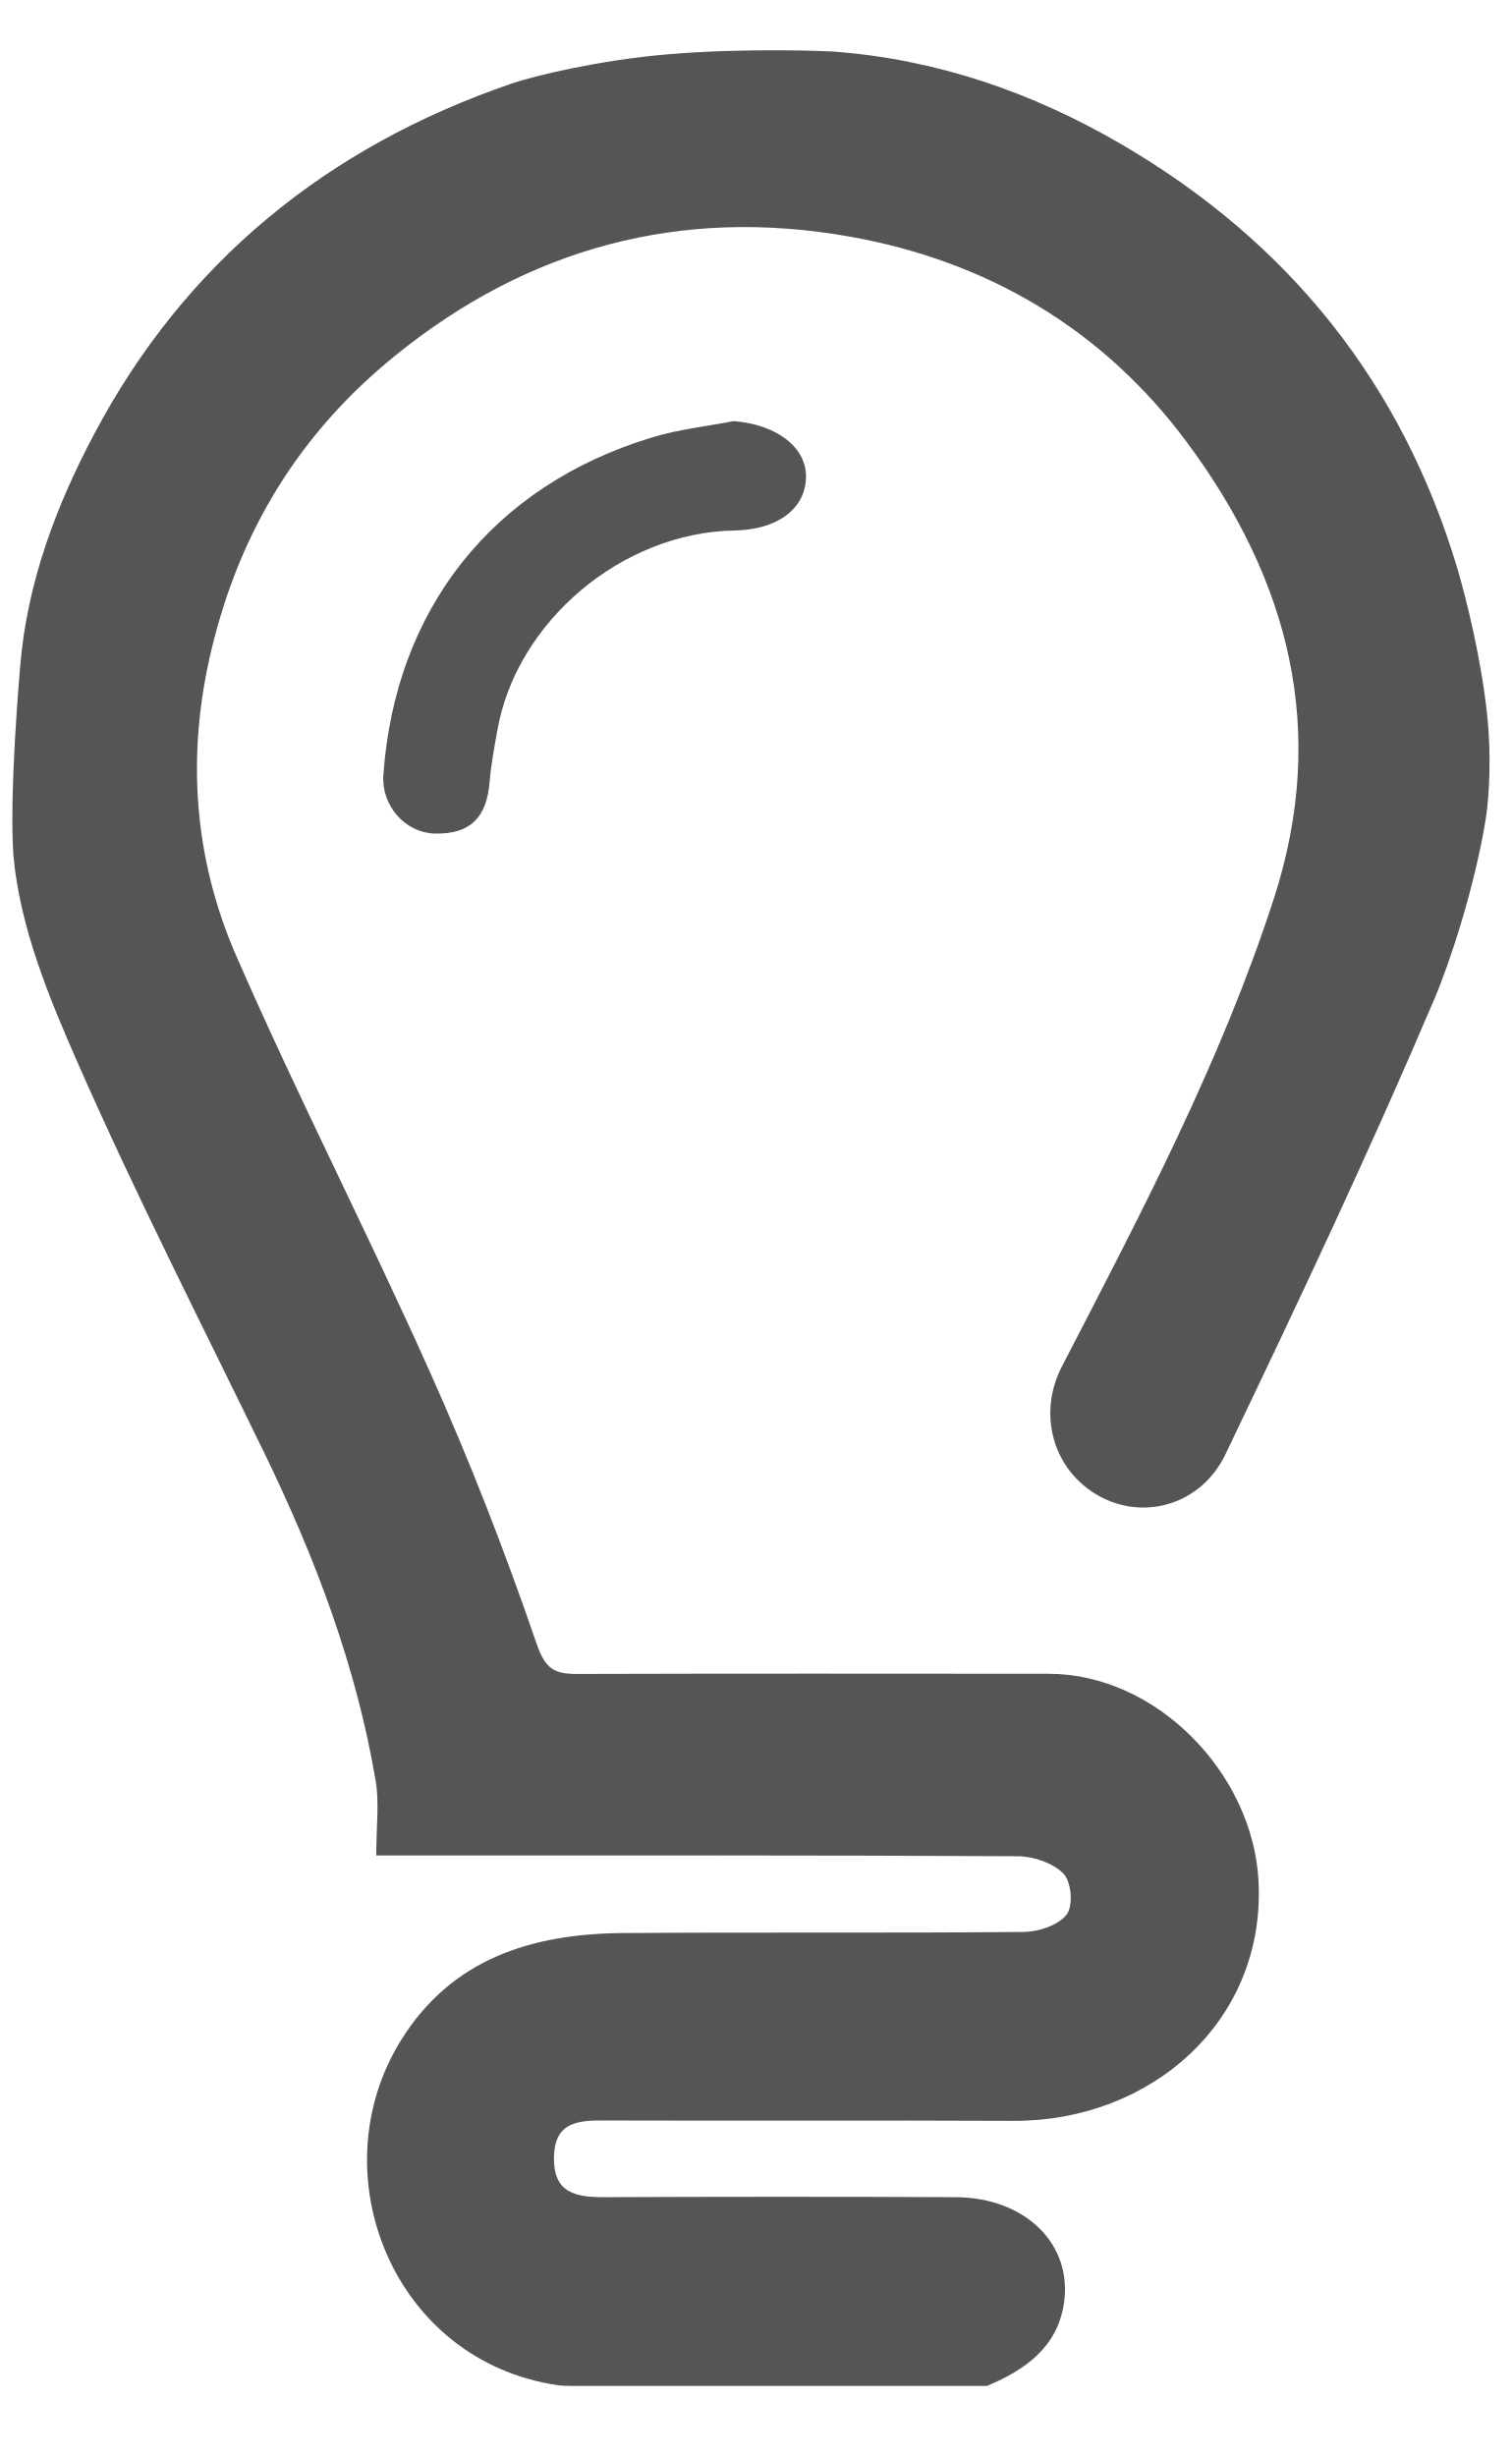
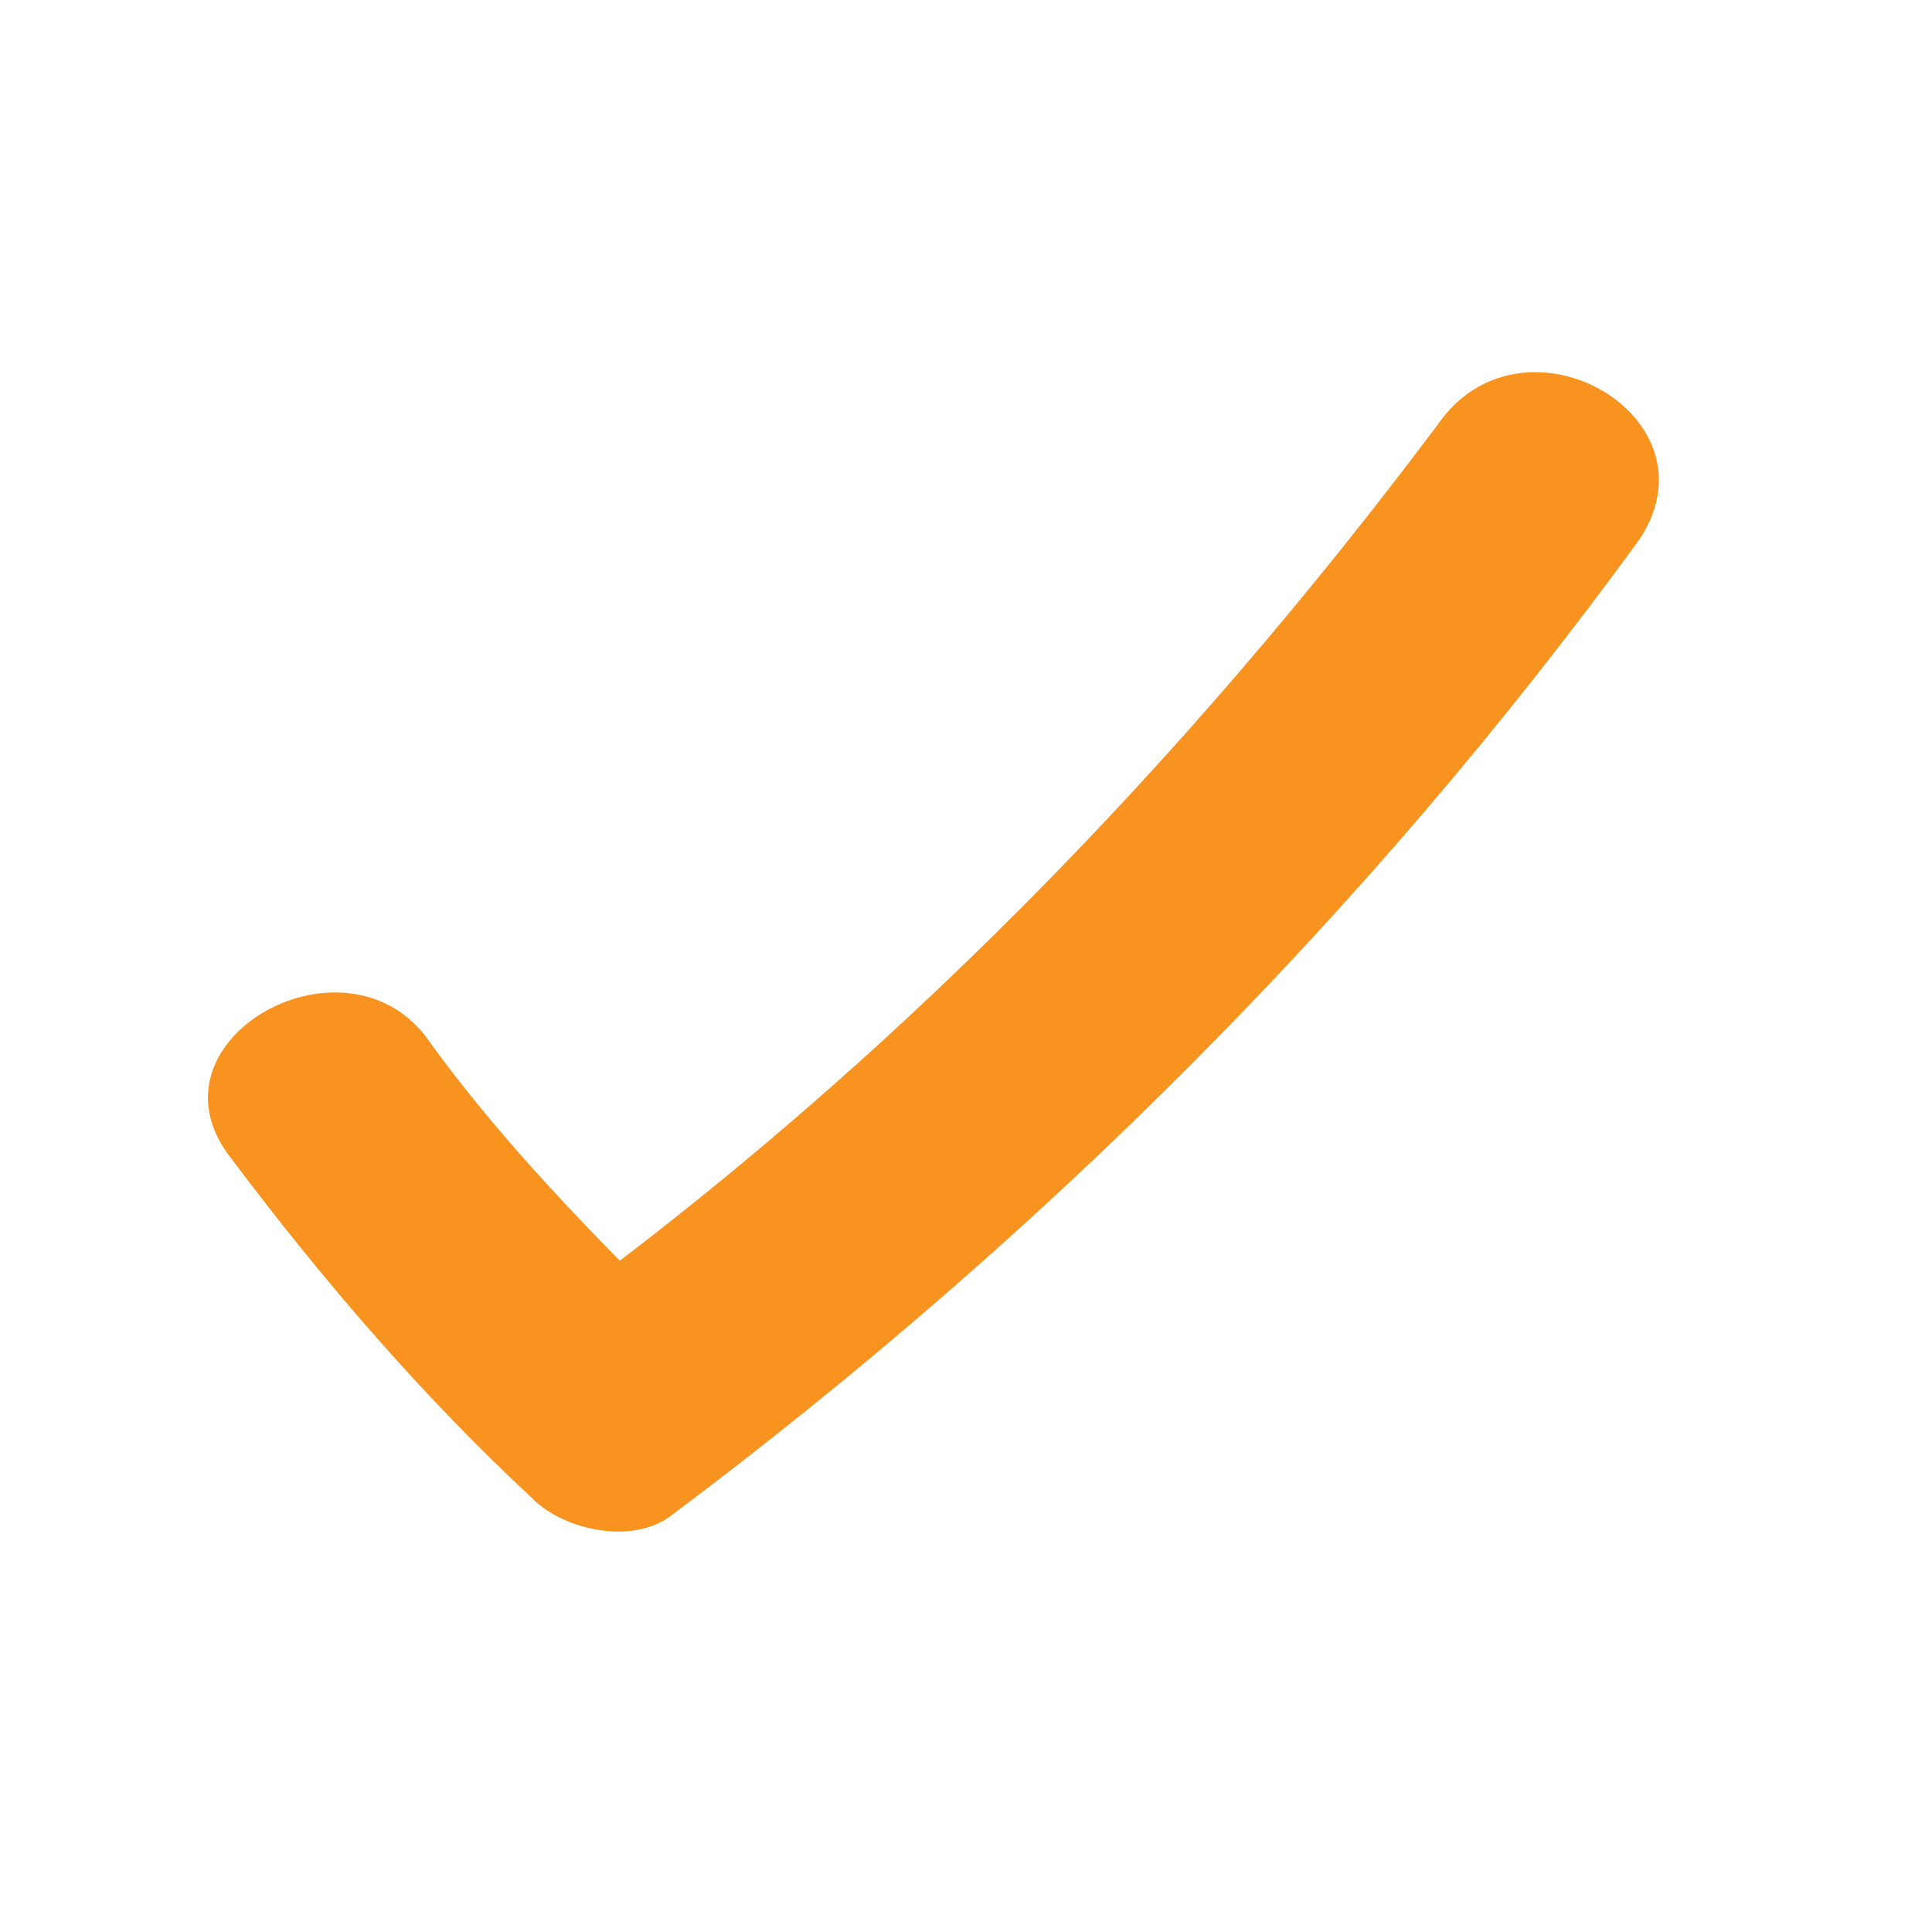
- <svg xmlns="http://www.w3.org/2000/svg" width="16px" height="26px" viewBox="0 0 16 26" version="1.1">
-   <defs />
-   <g id="Page-1" stroke="none" stroke-width="1" fill="none" fill-rule="evenodd">
-     <g id="Control-screen-Copy-3" transform="translate(-171, -139)" fill="#555554">
-       <g id="Control-1-Copy-2" transform="translate(156, 128)">
-         <g id="Bulb" transform="translate(15, 11)">
-           <path d="M15.178,10.59 C14.488,12.21 13.734,13.806 12.972,15.396 C12.715,15.932 12.107,16.101 11.632,15.836 C11.14,15.561 10.984,14.962 11.24,14.468 C12.074,12.855 12.923,11.247 13.485,9.512 C14.061,7.733 13.649,6.144 12.565,4.683 C11.68,3.489 10.456,2.764 8.995,2.505 C7.211,2.188 5.594,2.62 4.182,3.766 C3.171,4.585 2.543,5.618 2.242,6.863 C1.971,7.979 2.047,9.078 2.5,10.117 C3.149,11.605 3.893,13.052 4.555,14.533 C4.974,15.468 5.346,16.426 5.678,17.394 C5.77,17.664 5.862,17.722 6.111,17.721 C7.773,17.716 9.435,17.718 11.098,17.719 C12.245,17.719 13.259,18.774 13.322,19.905 C13.404,21.386 12.193,22.459 10.724,22.452 C9.28,22.445 7.835,22.453 6.391,22.448 C6.108,22.447 5.873,22.469 5.864,22.833 C5.855,23.213 6.089,23.261 6.395,23.26 C7.635,23.255 8.875,23.254 10.115,23.26 C10.854,23.263 11.358,23.758 11.262,24.388 C11.191,24.849 10.853,25.089 10.448,25.258 L6.031,25.258 C5.992,25.257 5.952,25.257 5.909,25.251 C4.16,24.999 3.37,23.011 4.243,21.602 C4.777,20.738 5.625,20.472 6.589,20.464 C8.006,20.453 9.424,20.466 10.841,20.452 C10.998,20.45 11.206,20.379 11.292,20.267 C11.362,20.175 11.342,19.923 11.259,19.837 C11.151,19.724 10.942,19.652 10.777,19.651 C8.678,19.639 6.578,19.643 4.479,19.643 L3.983,19.643 C3.983,19.333 4.016,19.088 3.977,18.855 C3.773,17.643 3.342,16.504 2.806,15.398 C2.136,14.019 1.438,12.652 0.822,11.25 C0.515,10.553 0.21,9.812 0.142,9.056 C0.095,8.388 0.212,7.079 0.214,7.05 C0.286,6.17 0.595,5.351 1.001,4.587 C1.958,2.783 3.457,1.556 5.412,0.886 C5.657,0.801 6.357,0.635 7.067,0.575 C7.927,0.502 8.796,0.544 8.812,0.545 C9.913,0.626 10.926,0.977 11.867,1.525 C13.653,2.566 14.846,4.07 15.429,6.024 C15.517,6.321 15.68,6.967 15.743,7.573 C15.791,8.023 15.76,8.463 15.73,8.655 C15.616,9.372 15.352,10.183 15.178,10.59" id="Fill-1" />
-           <path d="M7.766,4.458 C8.222,4.493 8.545,4.737 8.532,5.064 C8.519,5.393 8.224,5.608 7.774,5.616 C6.587,5.636 5.469,6.577 5.265,7.73 C5.233,7.911 5.198,8.092 5.183,8.275 C5.153,8.659 4.974,8.834 4.599,8.824 C4.292,8.815 4.035,8.532 4.058,8.204 C4.182,6.464 5.198,5.147 6.904,4.63 C7.183,4.545 7.478,4.514 7.766,4.458" id="Fill-4" />
-         </g>
-       </g>
+ <svg xmlns="http://www.w3.org/2000/svg" version="1.1" id="Layer_1" x="0px" y="0px" width="25px" height="25px" viewBox="0 0 25 25" enable-background="new 0 0 25 25" xml:space="preserve">
+   <g>
+     <g>
+       <path fill="#F7931E" d="M3,15c1.2,1.6,2.5,3.1,3.9,4.4c0.4,0.4,1.3,0.6,1.8,0.2c4.8-3.6,9-7.8,12.5-12.6c1.1-1.6-1.5-3.1-2.6-1.5    c-3.3,4.4-7.1,8.3-11.5,11.5c0.6,0.1,1.2,0.2,1.8,0.2c-1.2-1.2-2.4-2.4-3.4-3.8C4.4,12,1.8,13.5,3,15L3,15z" />
    </g>
  </g>
</svg>
